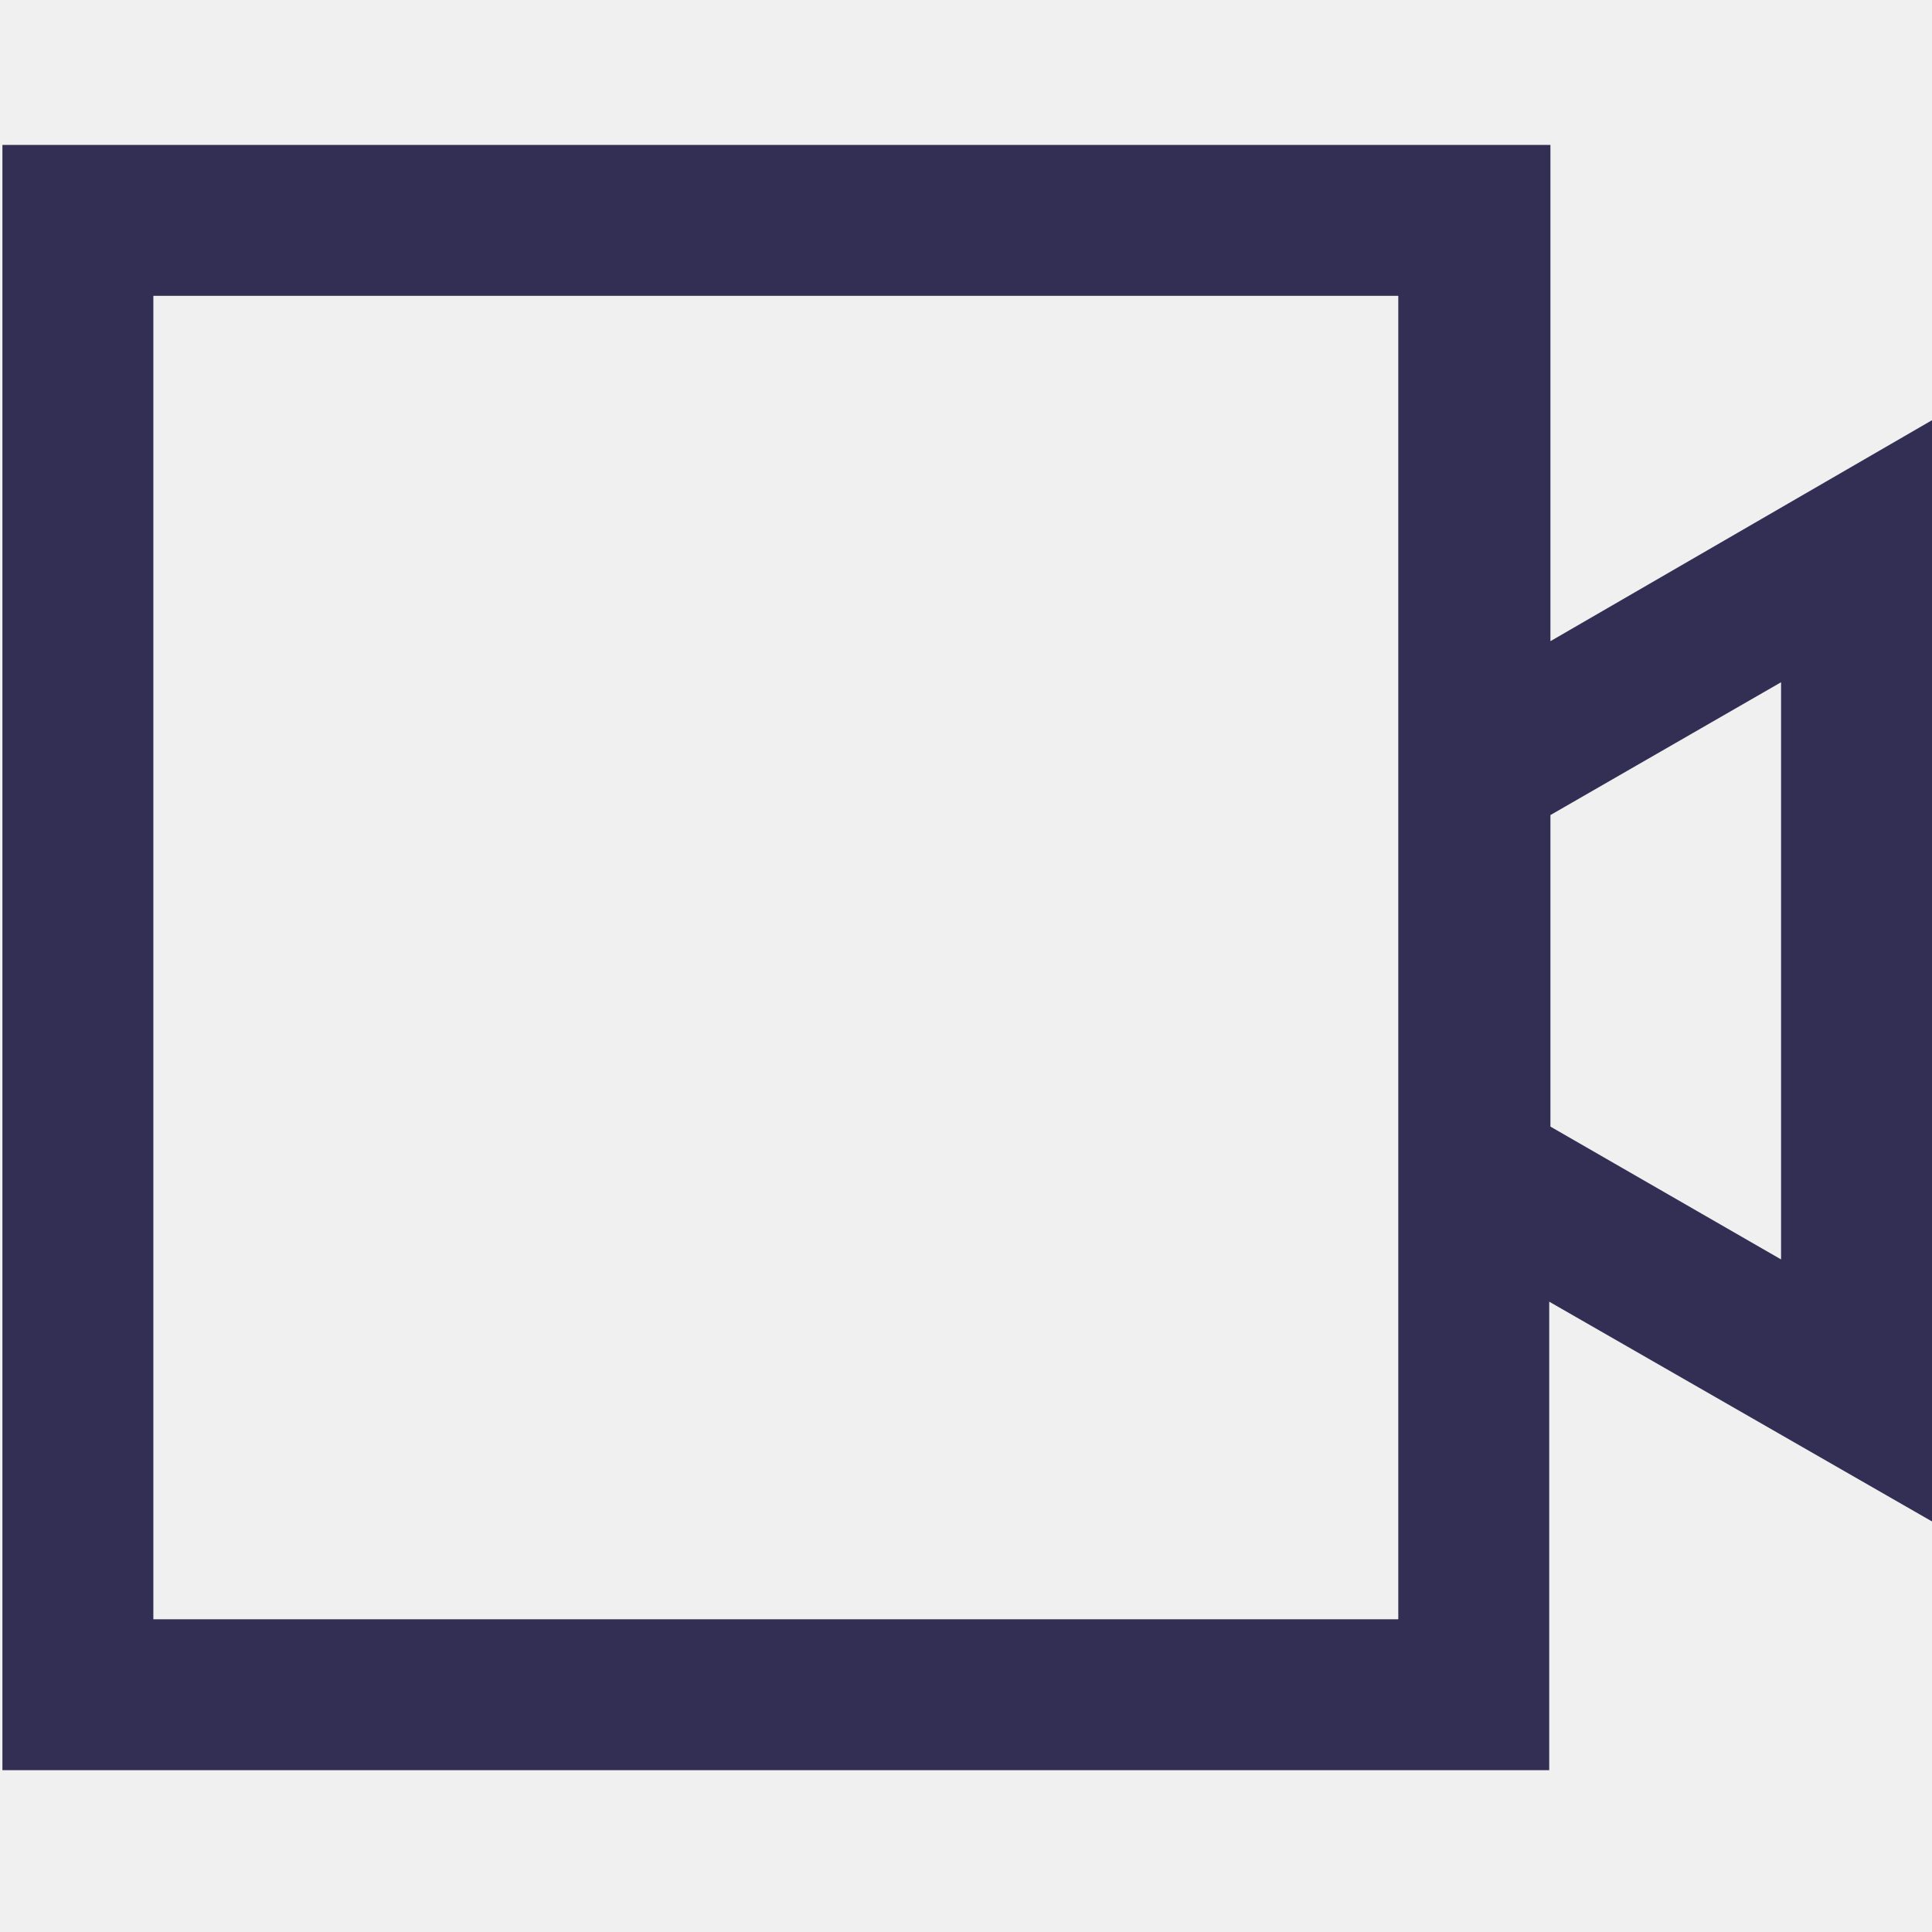
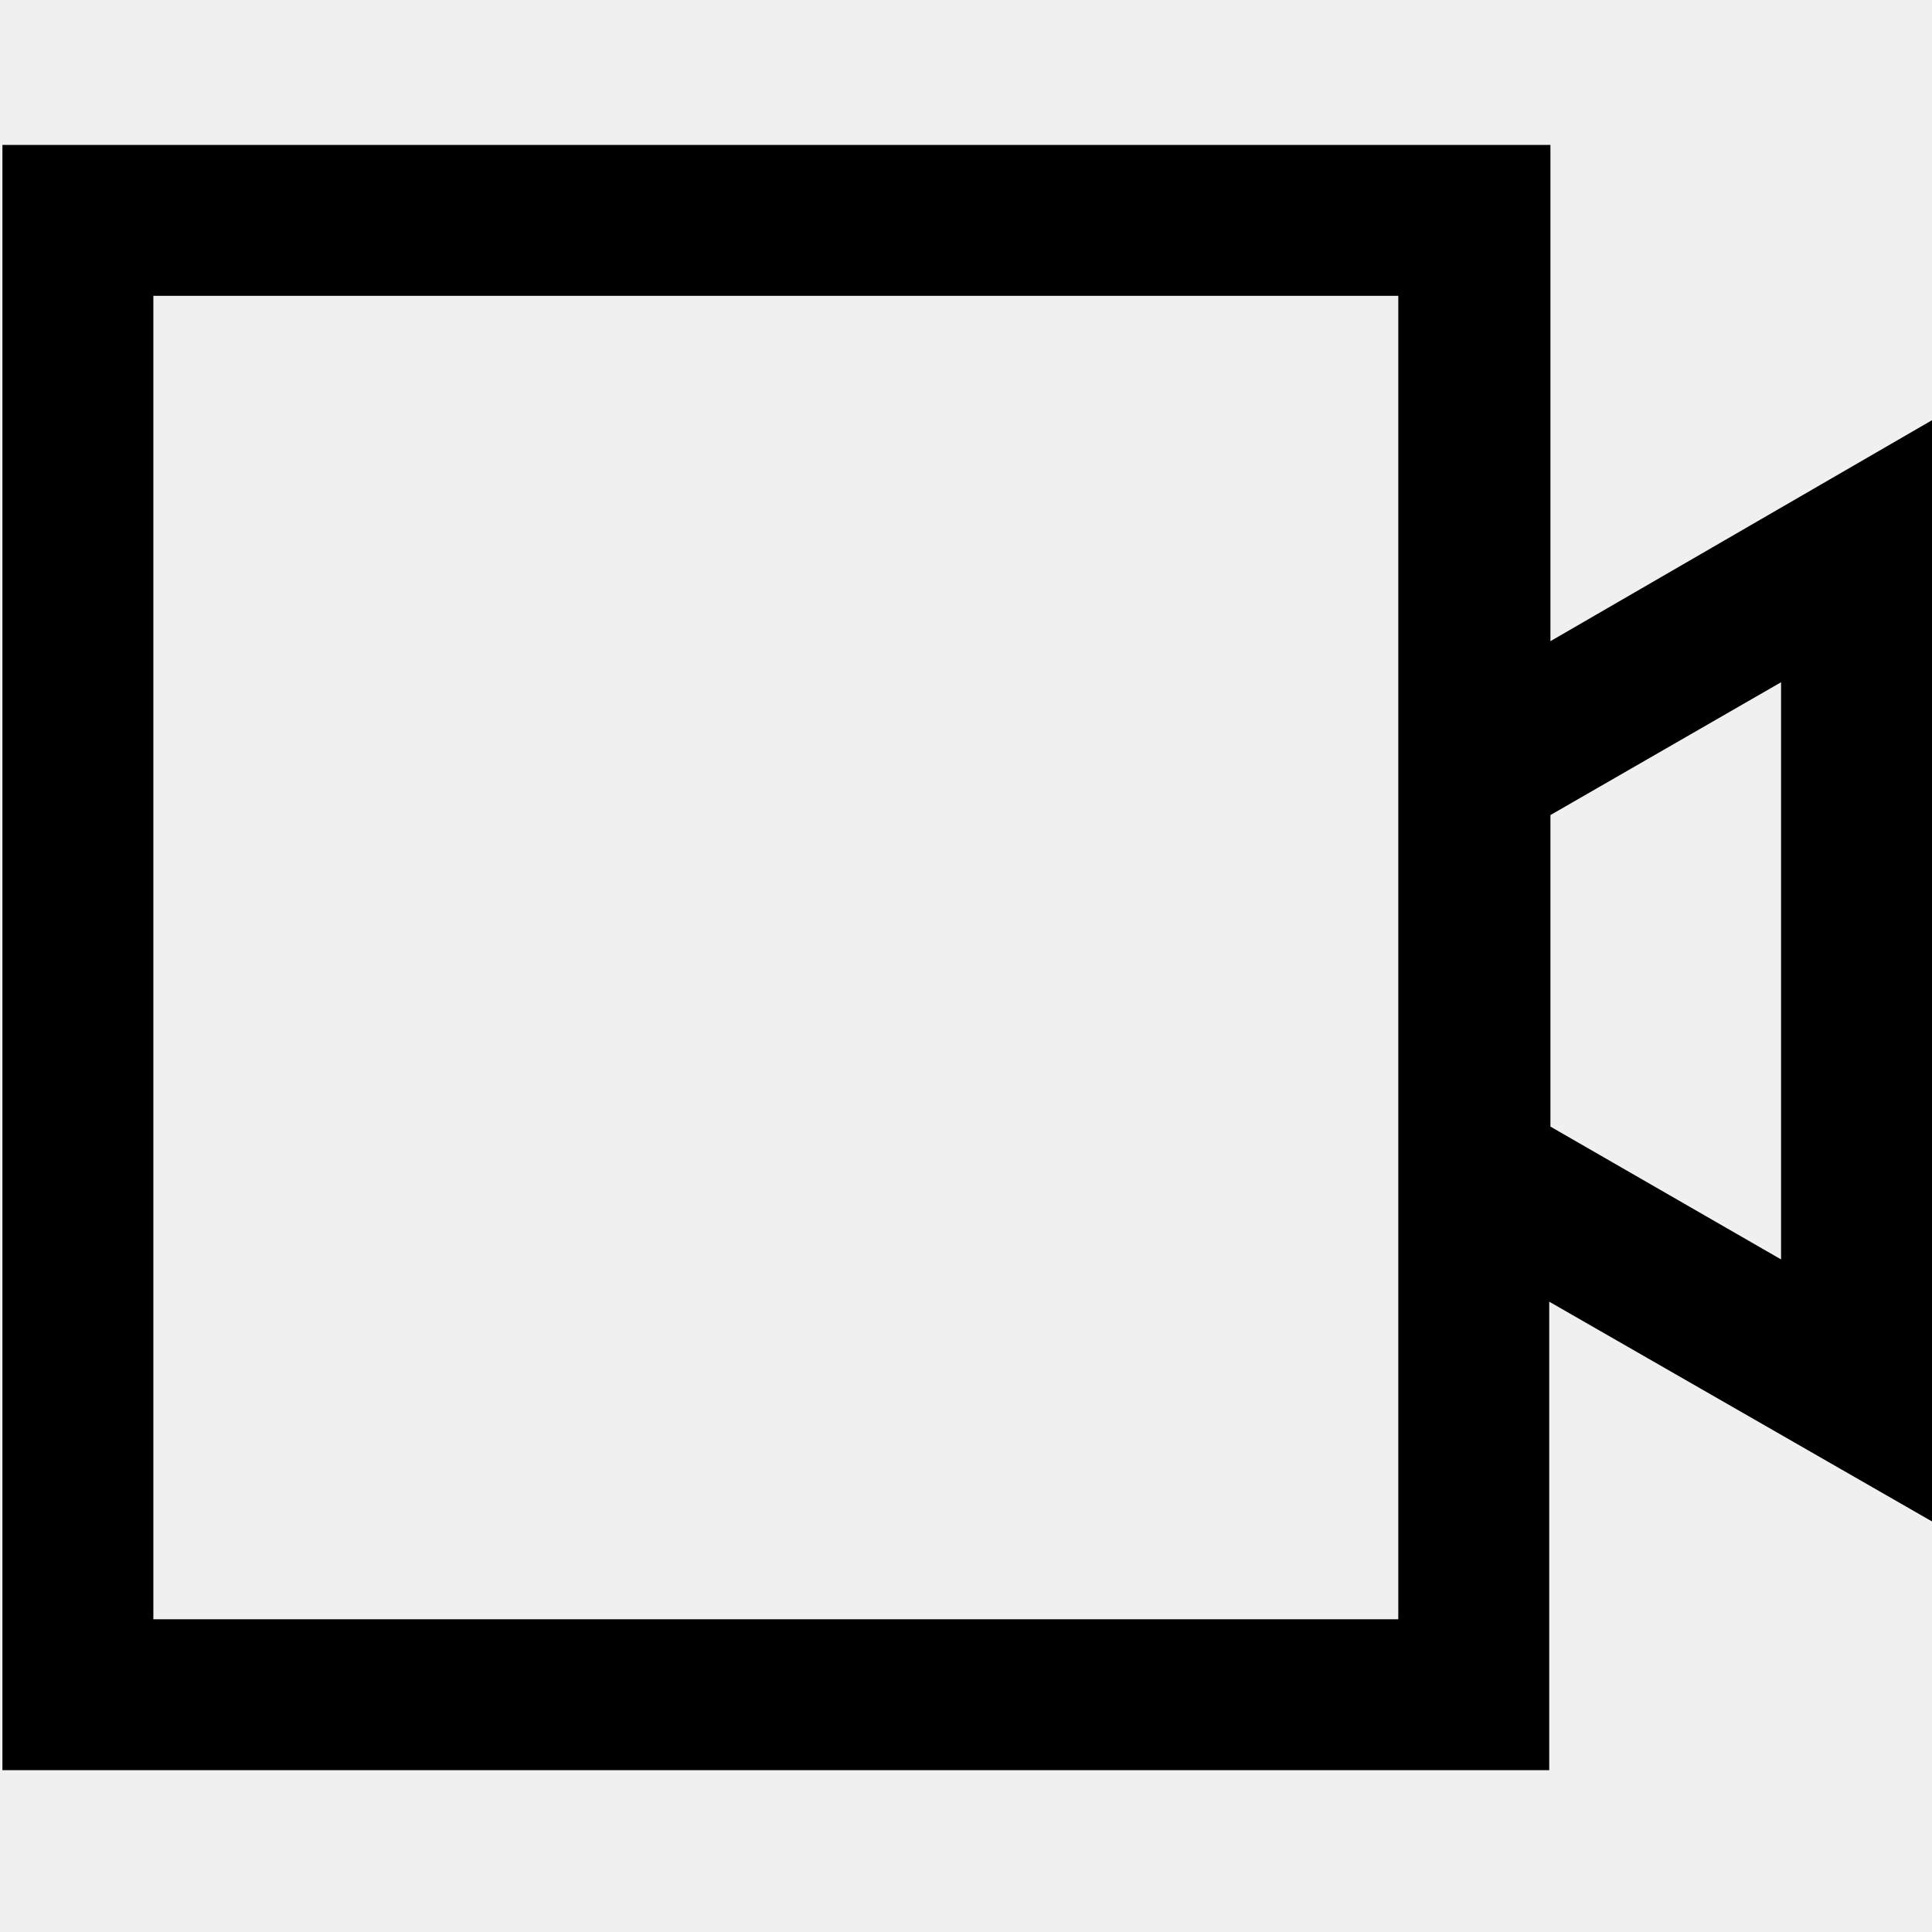
<svg xmlns="http://www.w3.org/2000/svg" viewBox="0 0 16 16" fill="none">
  <mask id="mask0" mask-type="alpha" maskUnits="userSpaceOnUse" x="0" y="1" width="16" height="14">
    <path d="M12.84 5.31V1.2H0.02V14.66H12.83V10.78L16 12.6V8.04V3.48L12.84 5.31ZM11.59 13.41H1.27V2.45H11.58V6.03V7.47V8.61V10.05V13.41H11.59ZM14.75 8.04V10.43L12.84 9.33V6.75L14.75 5.65V8.04Z" fill="white" />
  </mask>
  <g mask="url(#mask0)">
-     <rect width="16" height="16" fill="#332E54" />
+     <rect width="16" height="16" fill="currentColor" />
  </g>
</svg>
